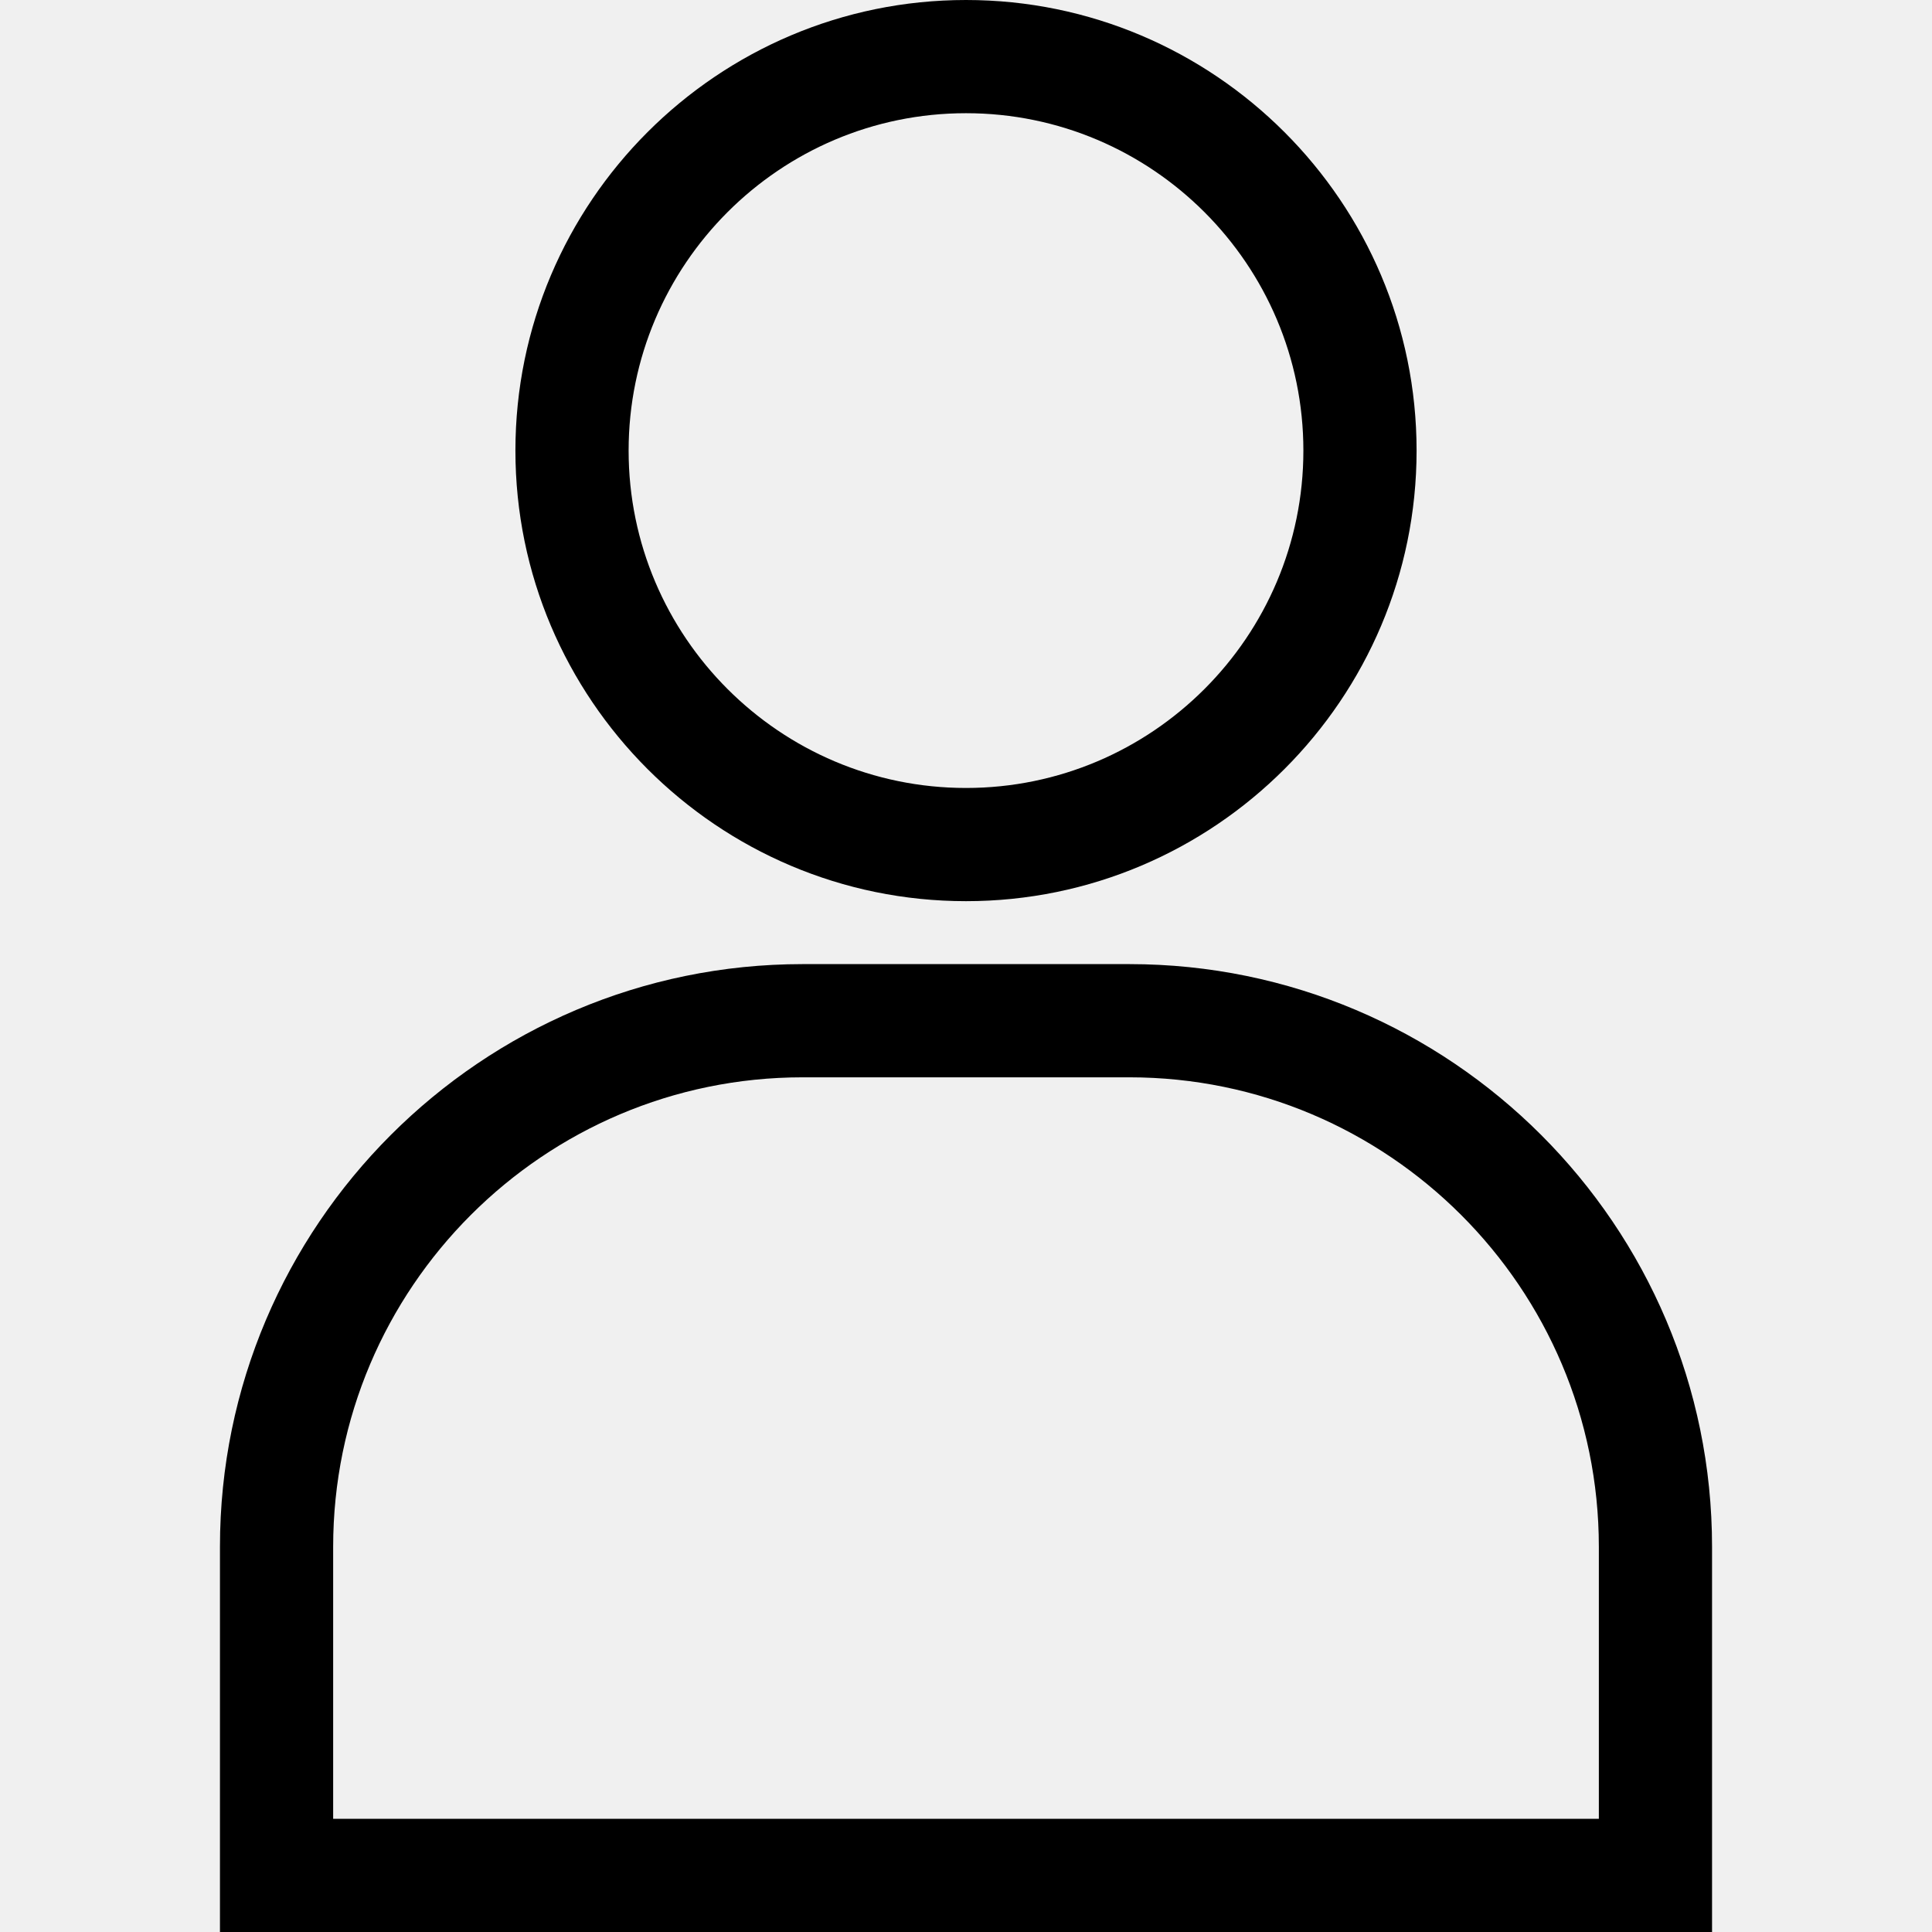
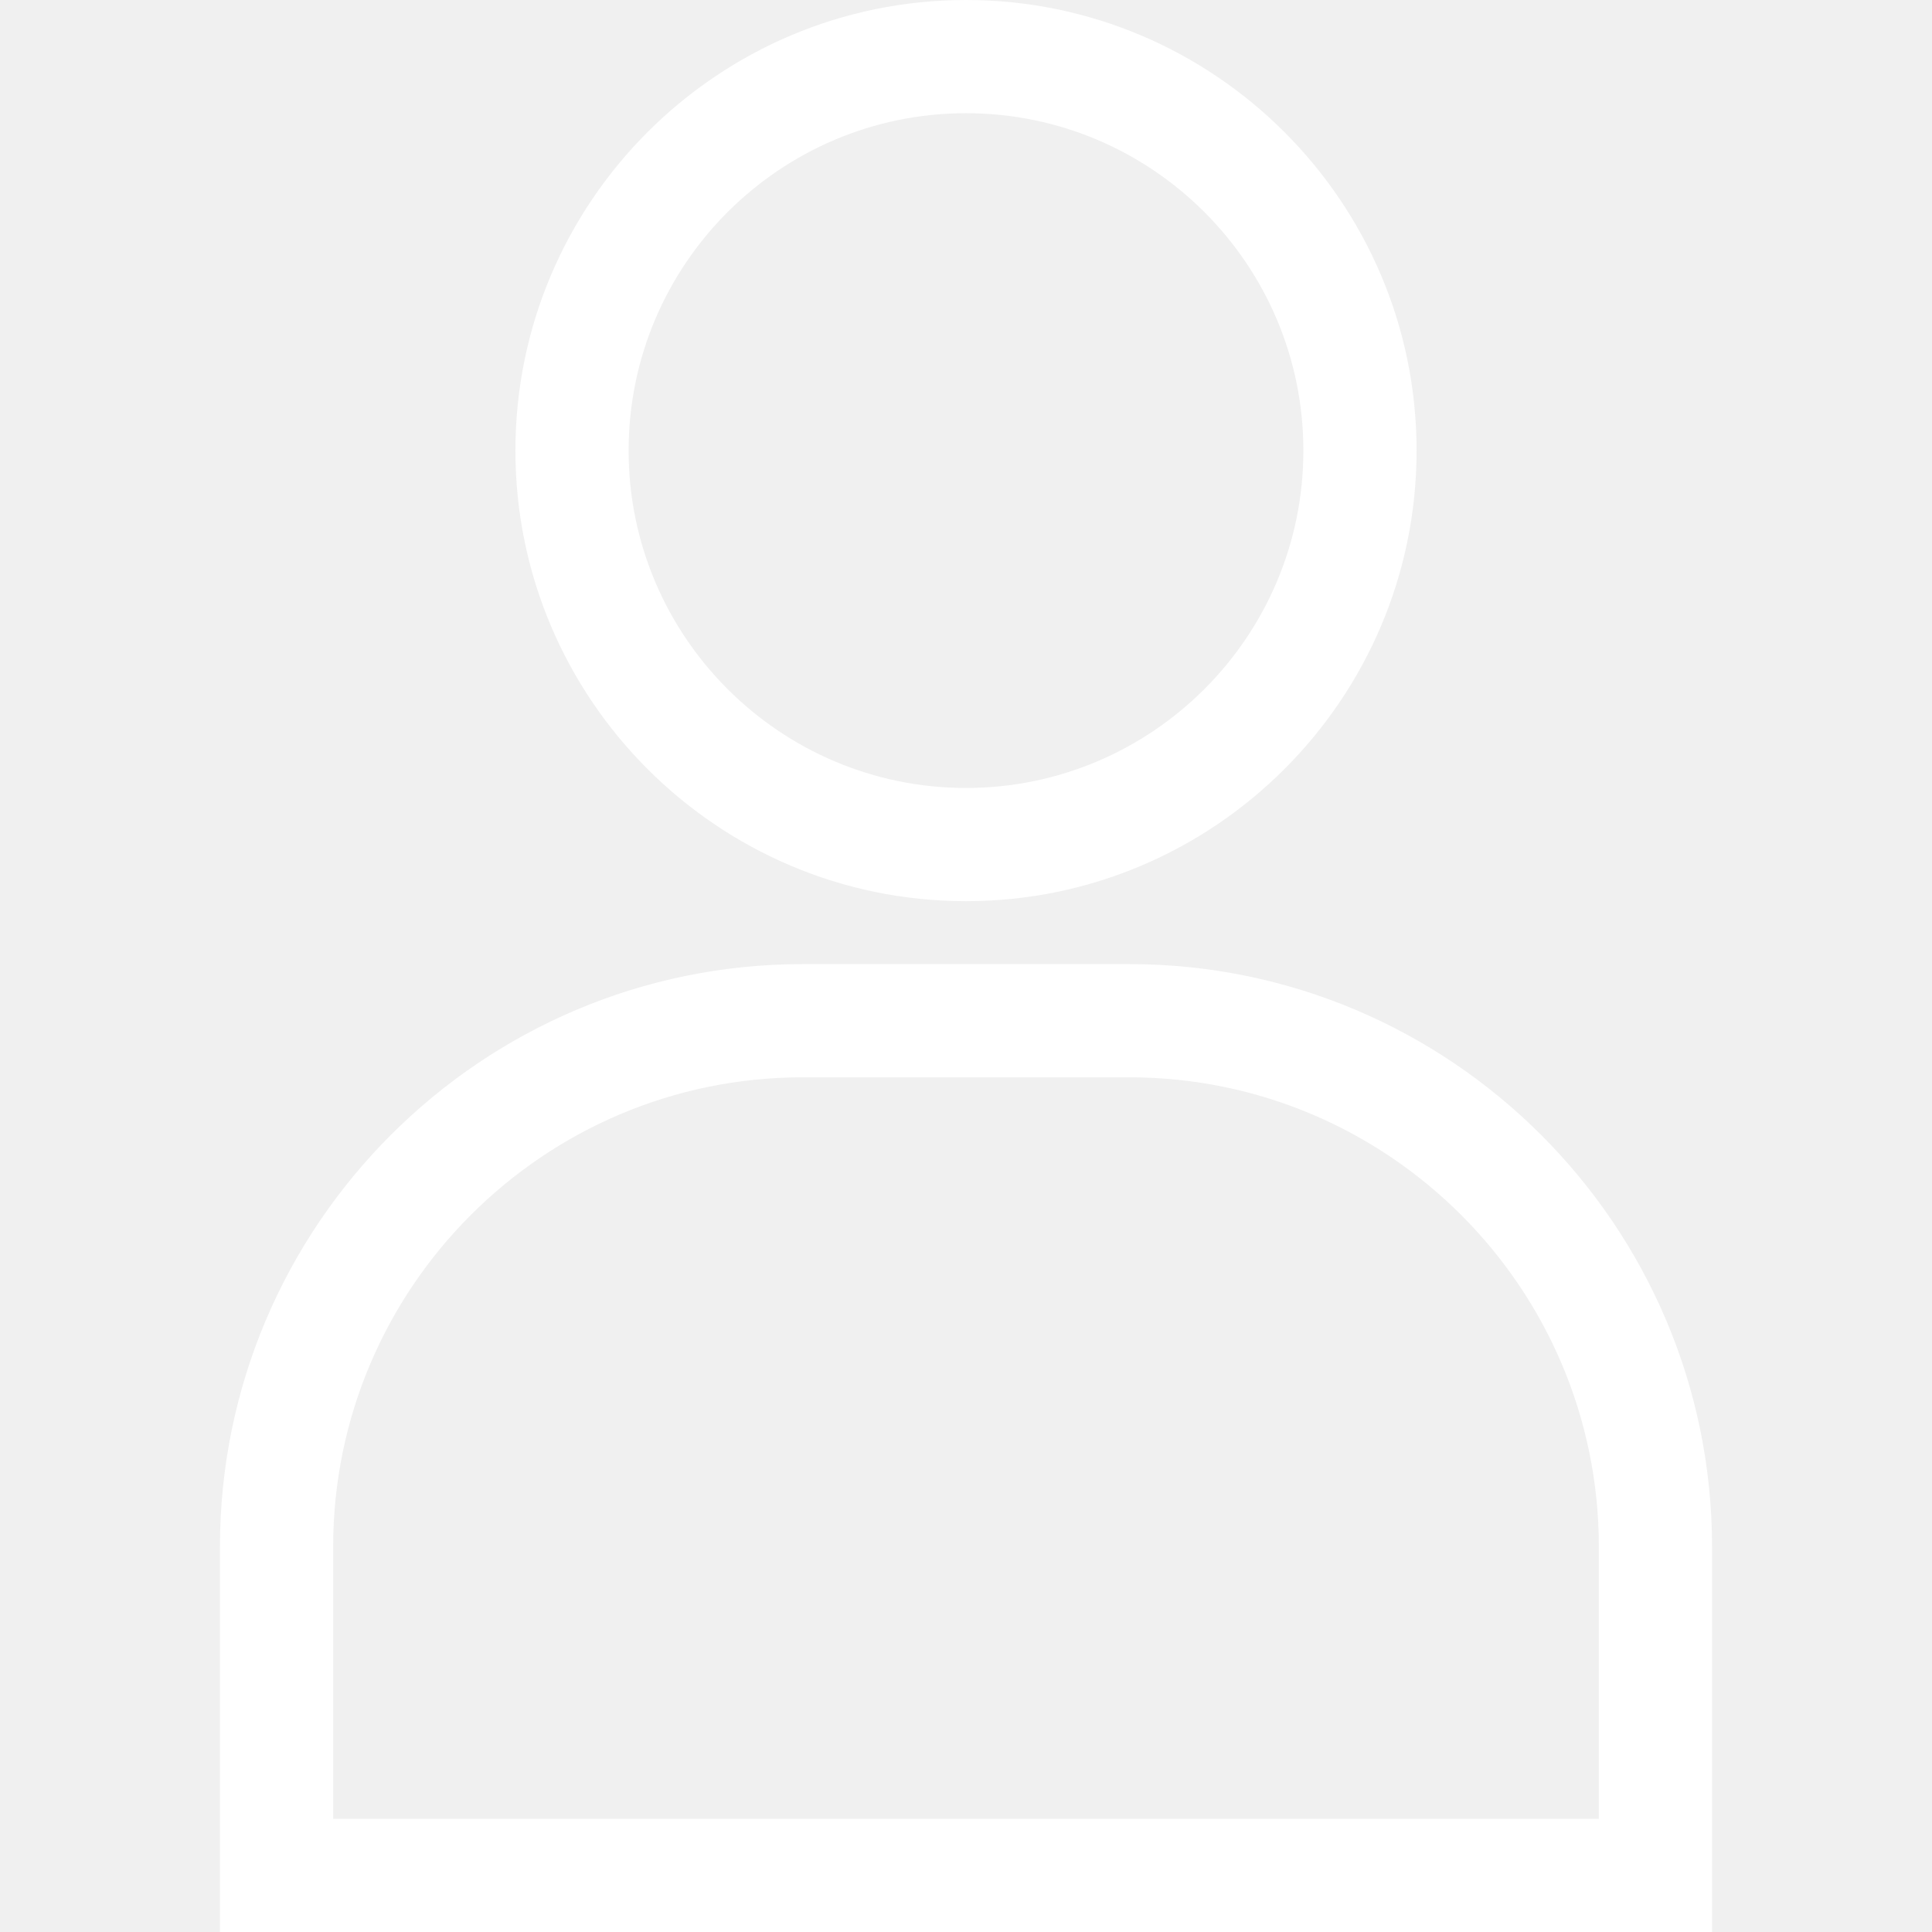
- <svg xmlns="http://www.w3.org/2000/svg" version="1.1" id="Capa_1" x="0px" y="0px" viewBox="0 0 512 512" style="enable-background:new 0 0 512 512;" xml:space="preserve">
+ <svg xmlns="http://www.w3.org/2000/svg" fill="white" version="1.1" id="Capa_1" x="0px" y="0px" viewBox="0 0 512 512" style="enable-background:new 0 0 512 512;" xml:space="preserve">
  <g>
    <g>
      <path d="M299.29,255.5h-86.58c-85.14,0-154.42,69.27-154.42,154.42V512h395.42V409.92C453.71,324.77,384.43,255.5,299.29,255.5z     M88.29,482v-72.08c0-68.61,55.82-124.42,124.42-124.42h86.58c68.6,0,124.42,55.81,124.42,124.42V482H88.29z" />
    </g>
  </g>
  <g>
    <g>
      <path d="M256,0c-65.84,0-119.41,53.57-119.41,119.41S190.16,238.82,256,238.82s119.41-53.57,119.41-119.41S321.84,0,256,0z     M256,208.82c-49.3,0-89.41-40.11-89.41-89.41C166.59,70.11,206.7,30,256,30s89.41,40.11,89.41,89.41    C345.41,168.71,305.3,208.82,256,208.82z" />
    </g>
  </g>
  <g>
</g>
  <g>
</g>
  <g>
</g>
  <g>
</g>
  <g>
</g>
  <g>
</g>
  <g>
</g>
  <g>
</g>
  <g>
</g>
  <g>
</g>
  <g>
</g>
  <g>
</g>
  <g>
</g>
  <g>
</g>
  <g>
</g>
</svg>
